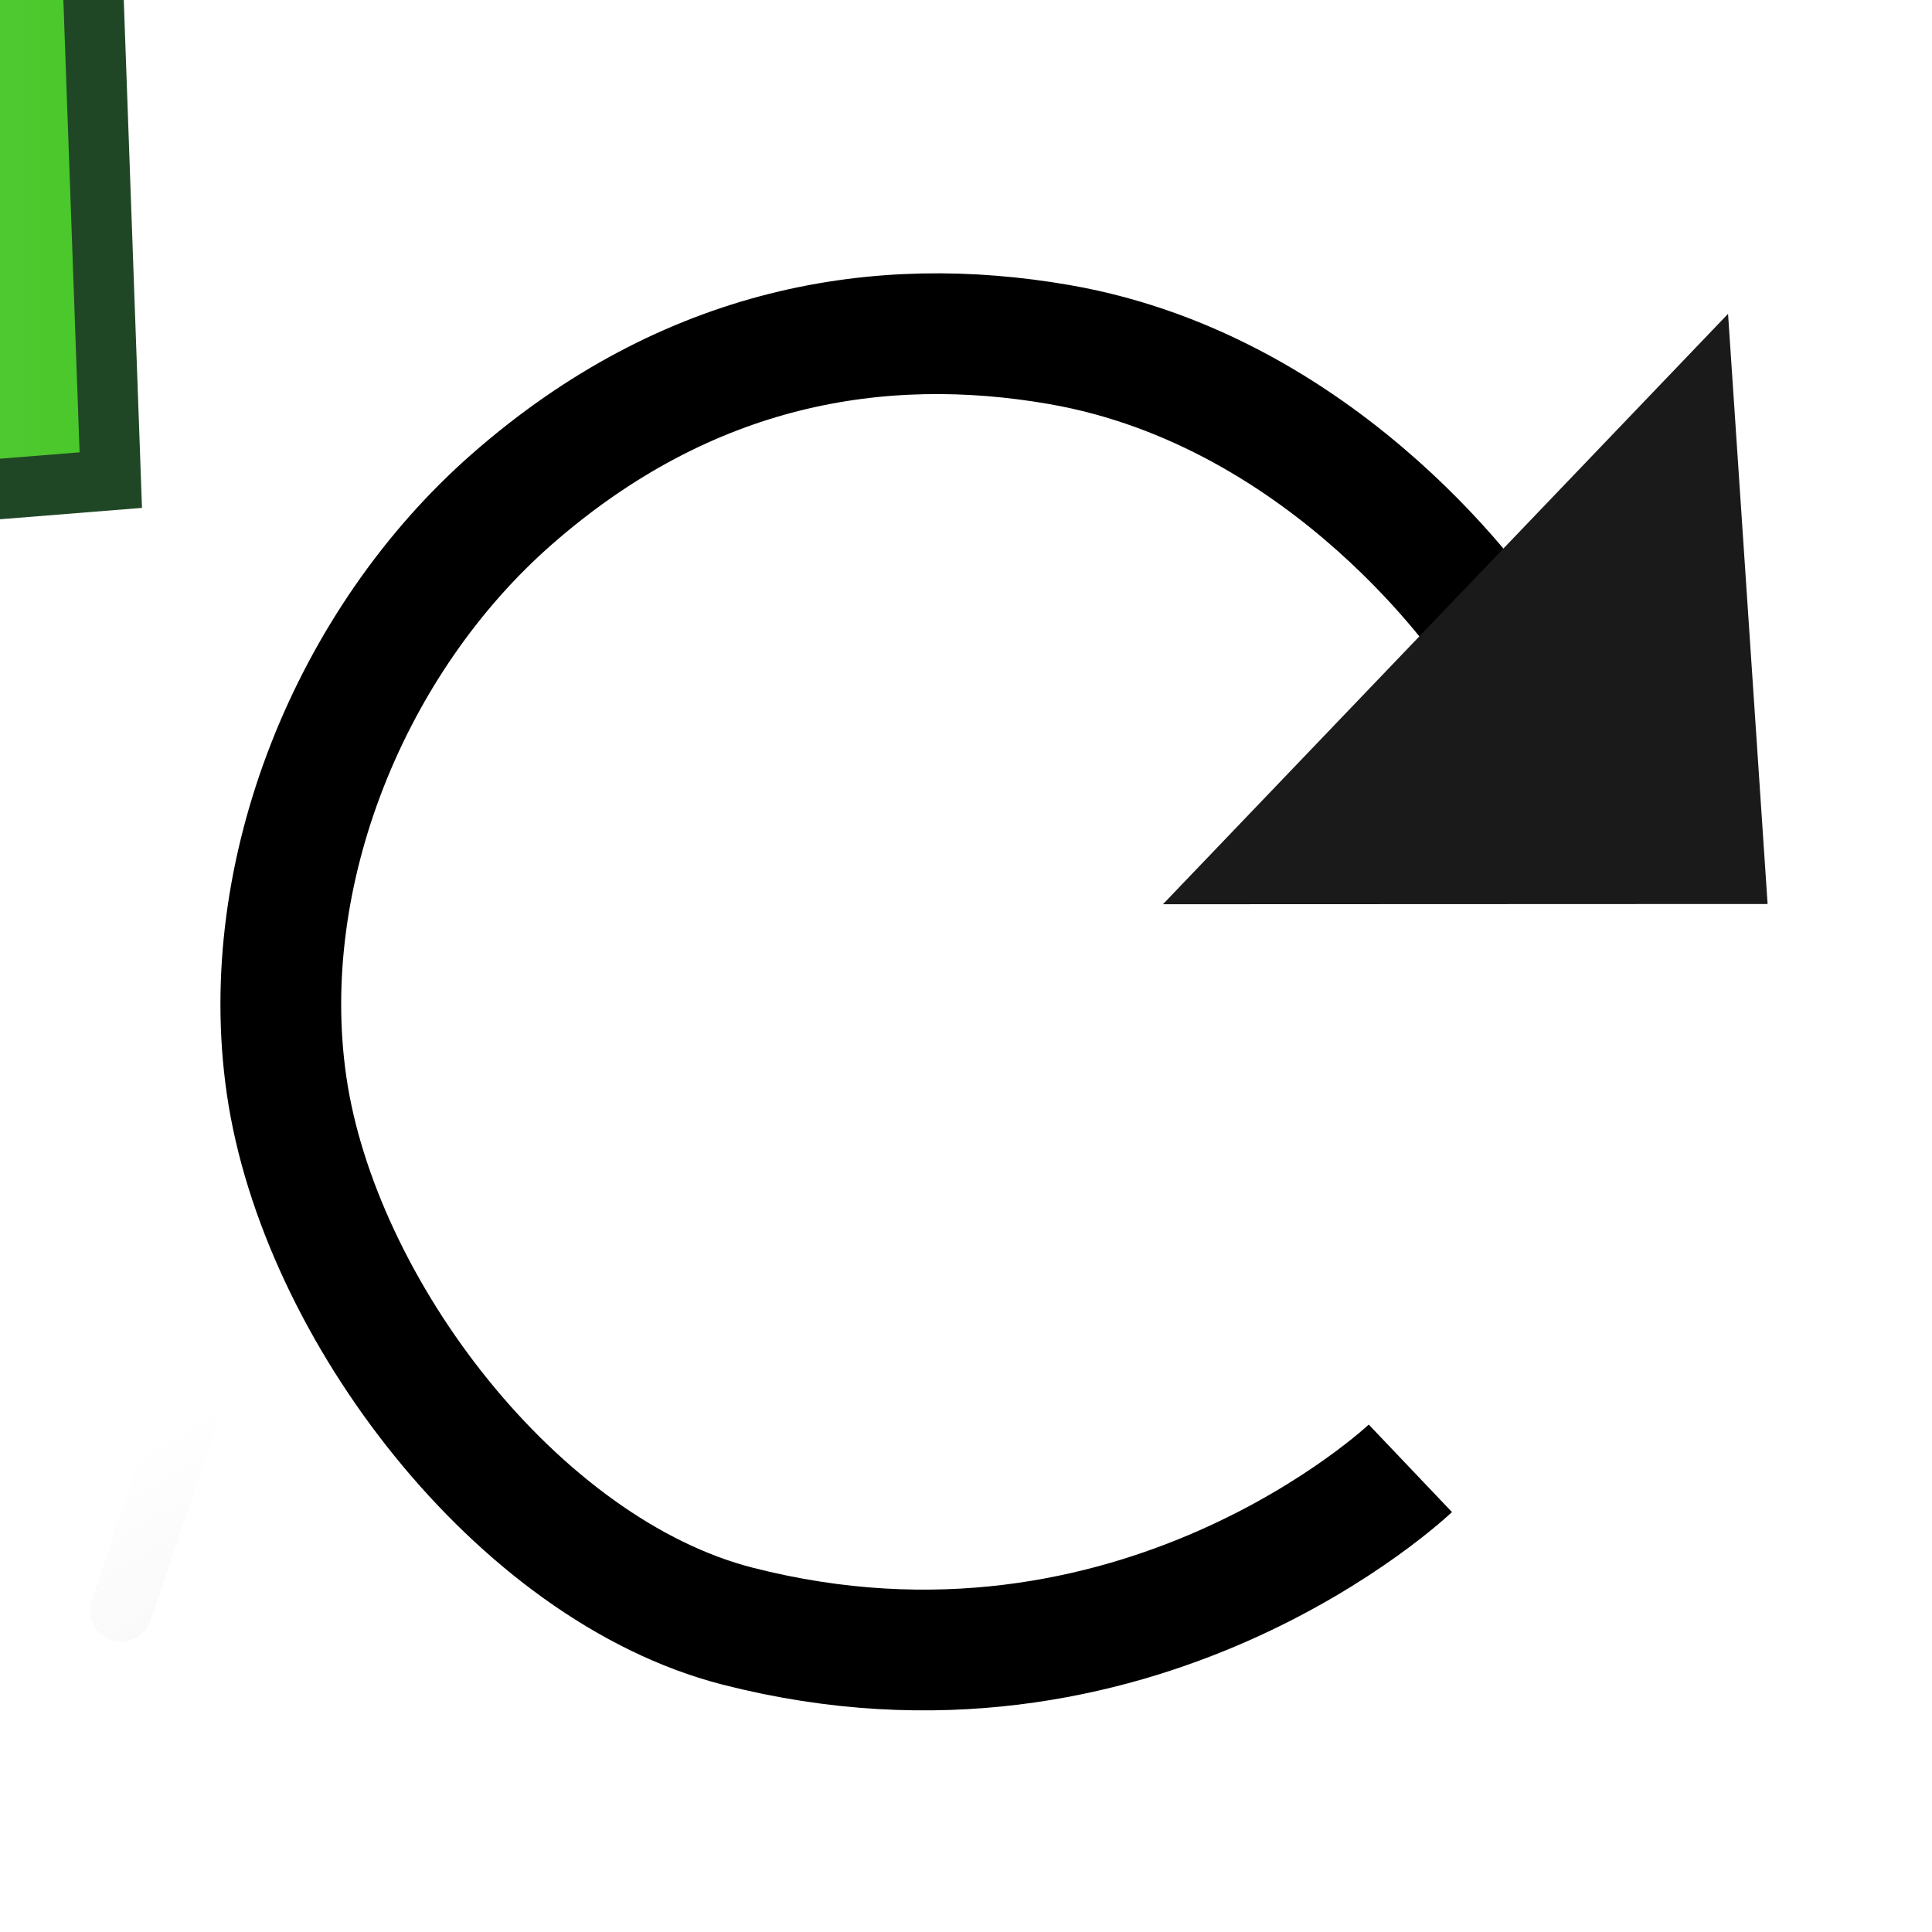
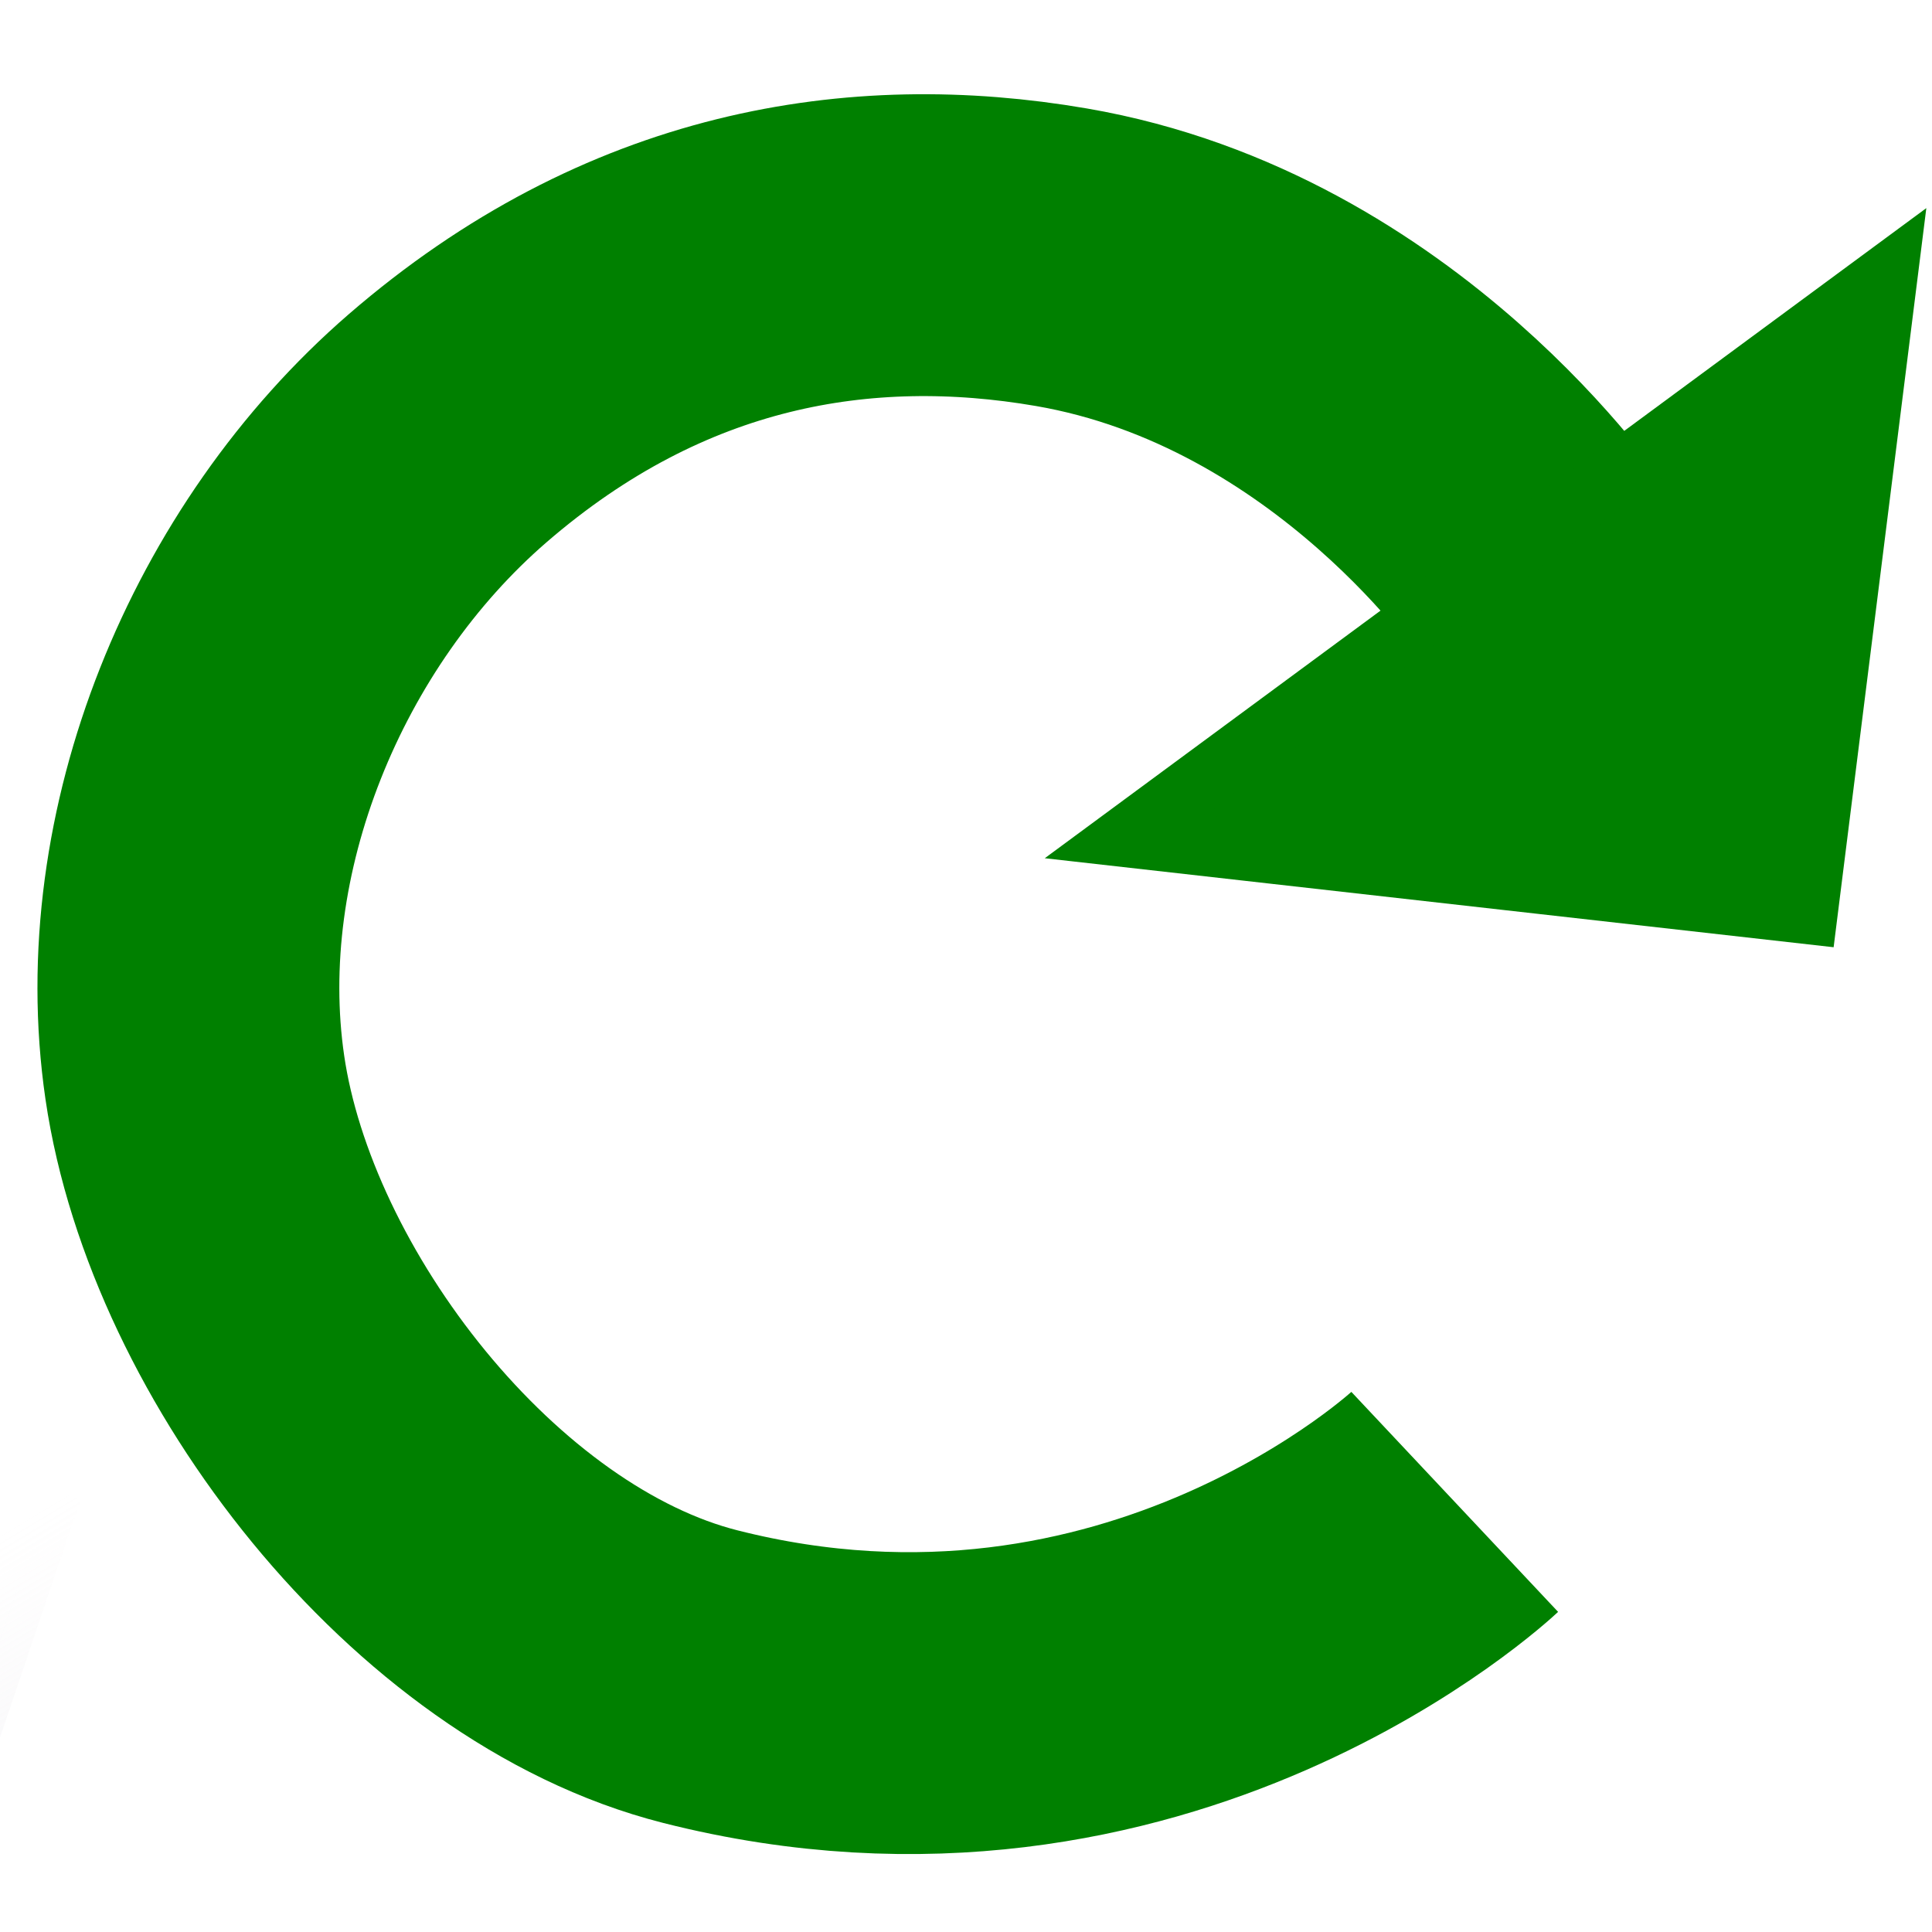
<svg xmlns="http://www.w3.org/2000/svg" xmlns:xlink="http://www.w3.org/1999/xlink" width="32" height="32" id="svg2" version="1.1">
  <defs id="defs4">
    <linearGradient id="linearGradient3852">
      <stop style="stop-color:#467b3c;stop-opacity:1;" offset="0" id="stop3854" />
      <stop style="stop-color:#3d9f3d;stop-opacity:0.992;" offset="1" id="stop3856" />
    </linearGradient>
    <linearGradient id="linearGradient3799">
      <stop style="stop-color:#aae1be;stop-opacity:1;" offset="0" id="stop3801" />
      <stop style="stop-color:#4bc82b;stop-opacity:1;" offset="1" id="stop3803" />
    </linearGradient>
    <linearGradient id="linearGradient3777">
      <stop style="stop-color:#0000ad;stop-opacity:1;" offset="0" id="stop3779" />
      <stop style="stop-color:#25d4ce;stop-opacity:1;" offset="1" id="stop3781" />
    </linearGradient>
    <linearGradient id="linearGradient3756">
      <stop id="stop3758" offset="0" style="stop-color:#519aed;stop-opacity:1;" />
      <stop id="stop3760" offset="1" style="stop-color:#e9dddd;stop-opacity:0;" />
    </linearGradient>
    <linearGradient id="linearGradient3728">
      <stop style="stop-color:#f1f3fb;stop-opacity:1;" offset="0" id="stop3730" />
      <stop style="stop-color:#273df9;stop-opacity:0;" offset="1" id="stop3732" />
    </linearGradient>
-     <linearGradient xlink:href="#linearGradient3728" id="linearGradient3710" gradientUnits="userSpaceOnUse" gradientTransform="matrix(1.106678,0,0,-1.208537,0.2306574,37.26001)" x1="15.413" y1="3.48" x2="15.941" y2="18.884" />
-     <linearGradient xlink:href="#linearGradient3756" id="linearGradient3720" gradientUnits="userSpaceOnUse" gradientTransform="matrix(1.106678,0,0,-1.208537,0.2306574,37.26001)" x1="24.437" y1="3.485" x2="15.941" y2="18.884" />
+     <linearGradient xlink:href="#linearGradient3728" id="linearGradient3710" gradientUnits="userSpaceOnUse" gradientTransform="matrix(1.267362,0,0,-1.382549,-2.581588,40.8994)" x1="15.413" y1="3.48" x2="15.941" y2="18.884" />
+     <linearGradient xlink:href="#linearGradient3756" id="linearGradient3720" gradientUnits="userSpaceOnUse" gradientTransform="matrix(1.267362,0,0,-1.382549,-2.581588,40.8994)" x1="24.437" y1="3.485" x2="15.941" y2="18.884" />
    <linearGradient xlink:href="#linearGradient3777" id="linearGradient3783" x1="1.428" y1="16.374" x2="28.441" y2="16.374" gradientUnits="userSpaceOnUse" gradientTransform="matrix(1.027989,0,0,1.032348,7.155346,-2.209666)" />
-     <linearGradient xlink:href="#linearGradient3799" id="linearGradient3834" x1="-9.216" y1="17.618" x2="36.303" y2="17.618" gradientUnits="userSpaceOnUse" gradientTransform="matrix(0.5936967,0,0,0.715404,-20.45848,-2.93066)" />
    <linearGradient xlink:href="#linearGradient3852" id="linearGradient3858" x1="4.405" y1="16.301" x2="23.332" y2="16.521" gradientUnits="userSpaceOnUse" gradientTransform="matrix(0.9677844,0,0,0.9677844,-37.00834,-1.533903)" />
  </defs>
  <g id="layer3" style="display:inline">
-     <path style="fill:url(#linearGradient3710);fill-opacity:1;fill-rule:evenodd;stroke:url(#linearGradient3720);stroke-width:1.035;stroke-linecap:butt;stroke-linejoin:miter;stroke-miterlimit:4;stroke-opacity:1;stroke-dasharray:none;stroke-dashoffset:0" d="m 3.226,23.062 c -2.112,6.248 -1.056,3.124 0,0 z" id="path3695" />
+     <path style="fill:url(#linearGradient3710);fill-opacity:1;fill-rule:evenodd;stroke:url(#linearGradient3720);stroke-width:1.035;stroke-linecap:butt;stroke-linejoin:miter;stroke-miterlimit:4;stroke-dasharray:none;stroke-dashoffset:0;stroke-opacity:1" d="m 0.849,24.657 c -2.419,7.148 -1.21,3.574 0,0 z" id="path3695" />
  </g>
  <g id="layer2" style="display:inline">
-     <path id="path3823" style="fill:url(#linearGradient3834);fill-opacity:1;stroke:#204725;stroke-width:1;stroke-miterlimit:4;stroke-opacity:1" d="m -5.589,15.163 c -2.922,3.125 -7.908,3.365 -11.136,0.537 -1.453,-1.273 -2.303,-2.951 -2.531,-4.697 -0.278,-2.132 0.37,-4.364 1.976,-6.082 2.922,-3.125 7.908,-3.365 11.136,-0.537 0.029,0.025 -3.729,4.478 -3.7,4.503 L 1.835,7.952 1.386,-4.567 -2.498,-0.007 C -8.128,-4.94 -16.823,-4.521 -21.919,0.928 -27.015,6.378 -26.582,14.793 -20.952,19.725 c 5.63,4.932 14.325,4.513 19.421,-0.936" />
    <path style="fill:url(#linearGradient3858);fill-opacity:1;stroke:none" d="m -23.375,3.565 c -7.93,0.233 -13.583,9.973 -6.984,17.411 0.805,0.776 3.881,2.771 7.504,2.5 6.076,-0.4 7.297,-3.115 6.817,-3.22 -1.212,-0.264 -1.184,1.747 -6.623,2.069 -8.116,-1.228 -11.343,-10.141 -4.462,-15.043 1.609,-0.962 3.116,-1.57 4.68,-1.649 1.841,-0.093 3.761,0.548 6.019,2.207 -0.388,-2.729 -3.345,-3.943 -6.951,-4.276 z" id="path3844" />
-     <path style="fill:none;stroke:#000000;stroke-width:2;stroke-linecap:butt;stroke-linejoin:miter;stroke-miterlimit:4;stroke-opacity:1;stroke-dasharray:none" d="m 23.36,24.32 c 0,0 -4.533,4.312 -11.147,2.613 -3.633,-0.933 -6.93,-5.247 -7.467,-8.96 C 4.238,14.457 5.808,10.608 8.48,8.267 c 2.92,-2.559 6.097,-3.076 9.067,-2.56 4.526,0.787 7.147,4.747 7.147,4.747" id="path3010" />
-     <path style="fill:#1a1a1a;fill-opacity:1;fill-rule:evenodd;stroke:none" d="M 19.262,14.977 28.622,5.198 29.277,14.973 z" id="path3012" />
+     <path style="fill:none;stroke:#008000;stroke-width:5;stroke-linecap:butt;stroke-linejoin:miter;stroke-miterlimit:4;stroke-dasharray:none;stroke-opacity:1" d="m 24.095,24.876 c 0,0 -5.082,4.776 -12.497,2.894 C 7.524,26.736 3.828,21.958 3.227,17.846 2.657,13.952 4.416,9.689 7.412,7.095 10.685,4.262 14.248,3.688 17.577,4.26 c 5.074,0.872 8.012,5.257 8.012,5.257" id="path3010" />
+     <path style="fill:#008000;fill-opacity:1;fill-rule:evenodd;stroke:#008000" d="M 18.627,13.861 31.265,4.541 29.936,15.137 Z" id="path3012" />
  </g>
  <g id="layer4" style="display:none">
    <path style="fill:none;stroke:#2f6ab7;stroke-width:1.241;stroke-linecap:butt;stroke-linejoin:miter;stroke-miterlimit:4;stroke-opacity:1;stroke-dasharray:none;stroke-dashoffset:0" id="path3786" d="m 30.187,17.973 a 13.973,13.707 0 1 1 -27.947,0 13.973,13.707 0 1 1 27.947,0 z" transform="matrix(1.037691,0,0,1.057879,-0.937761,-2.953614)" />
  </g>
</svg>
